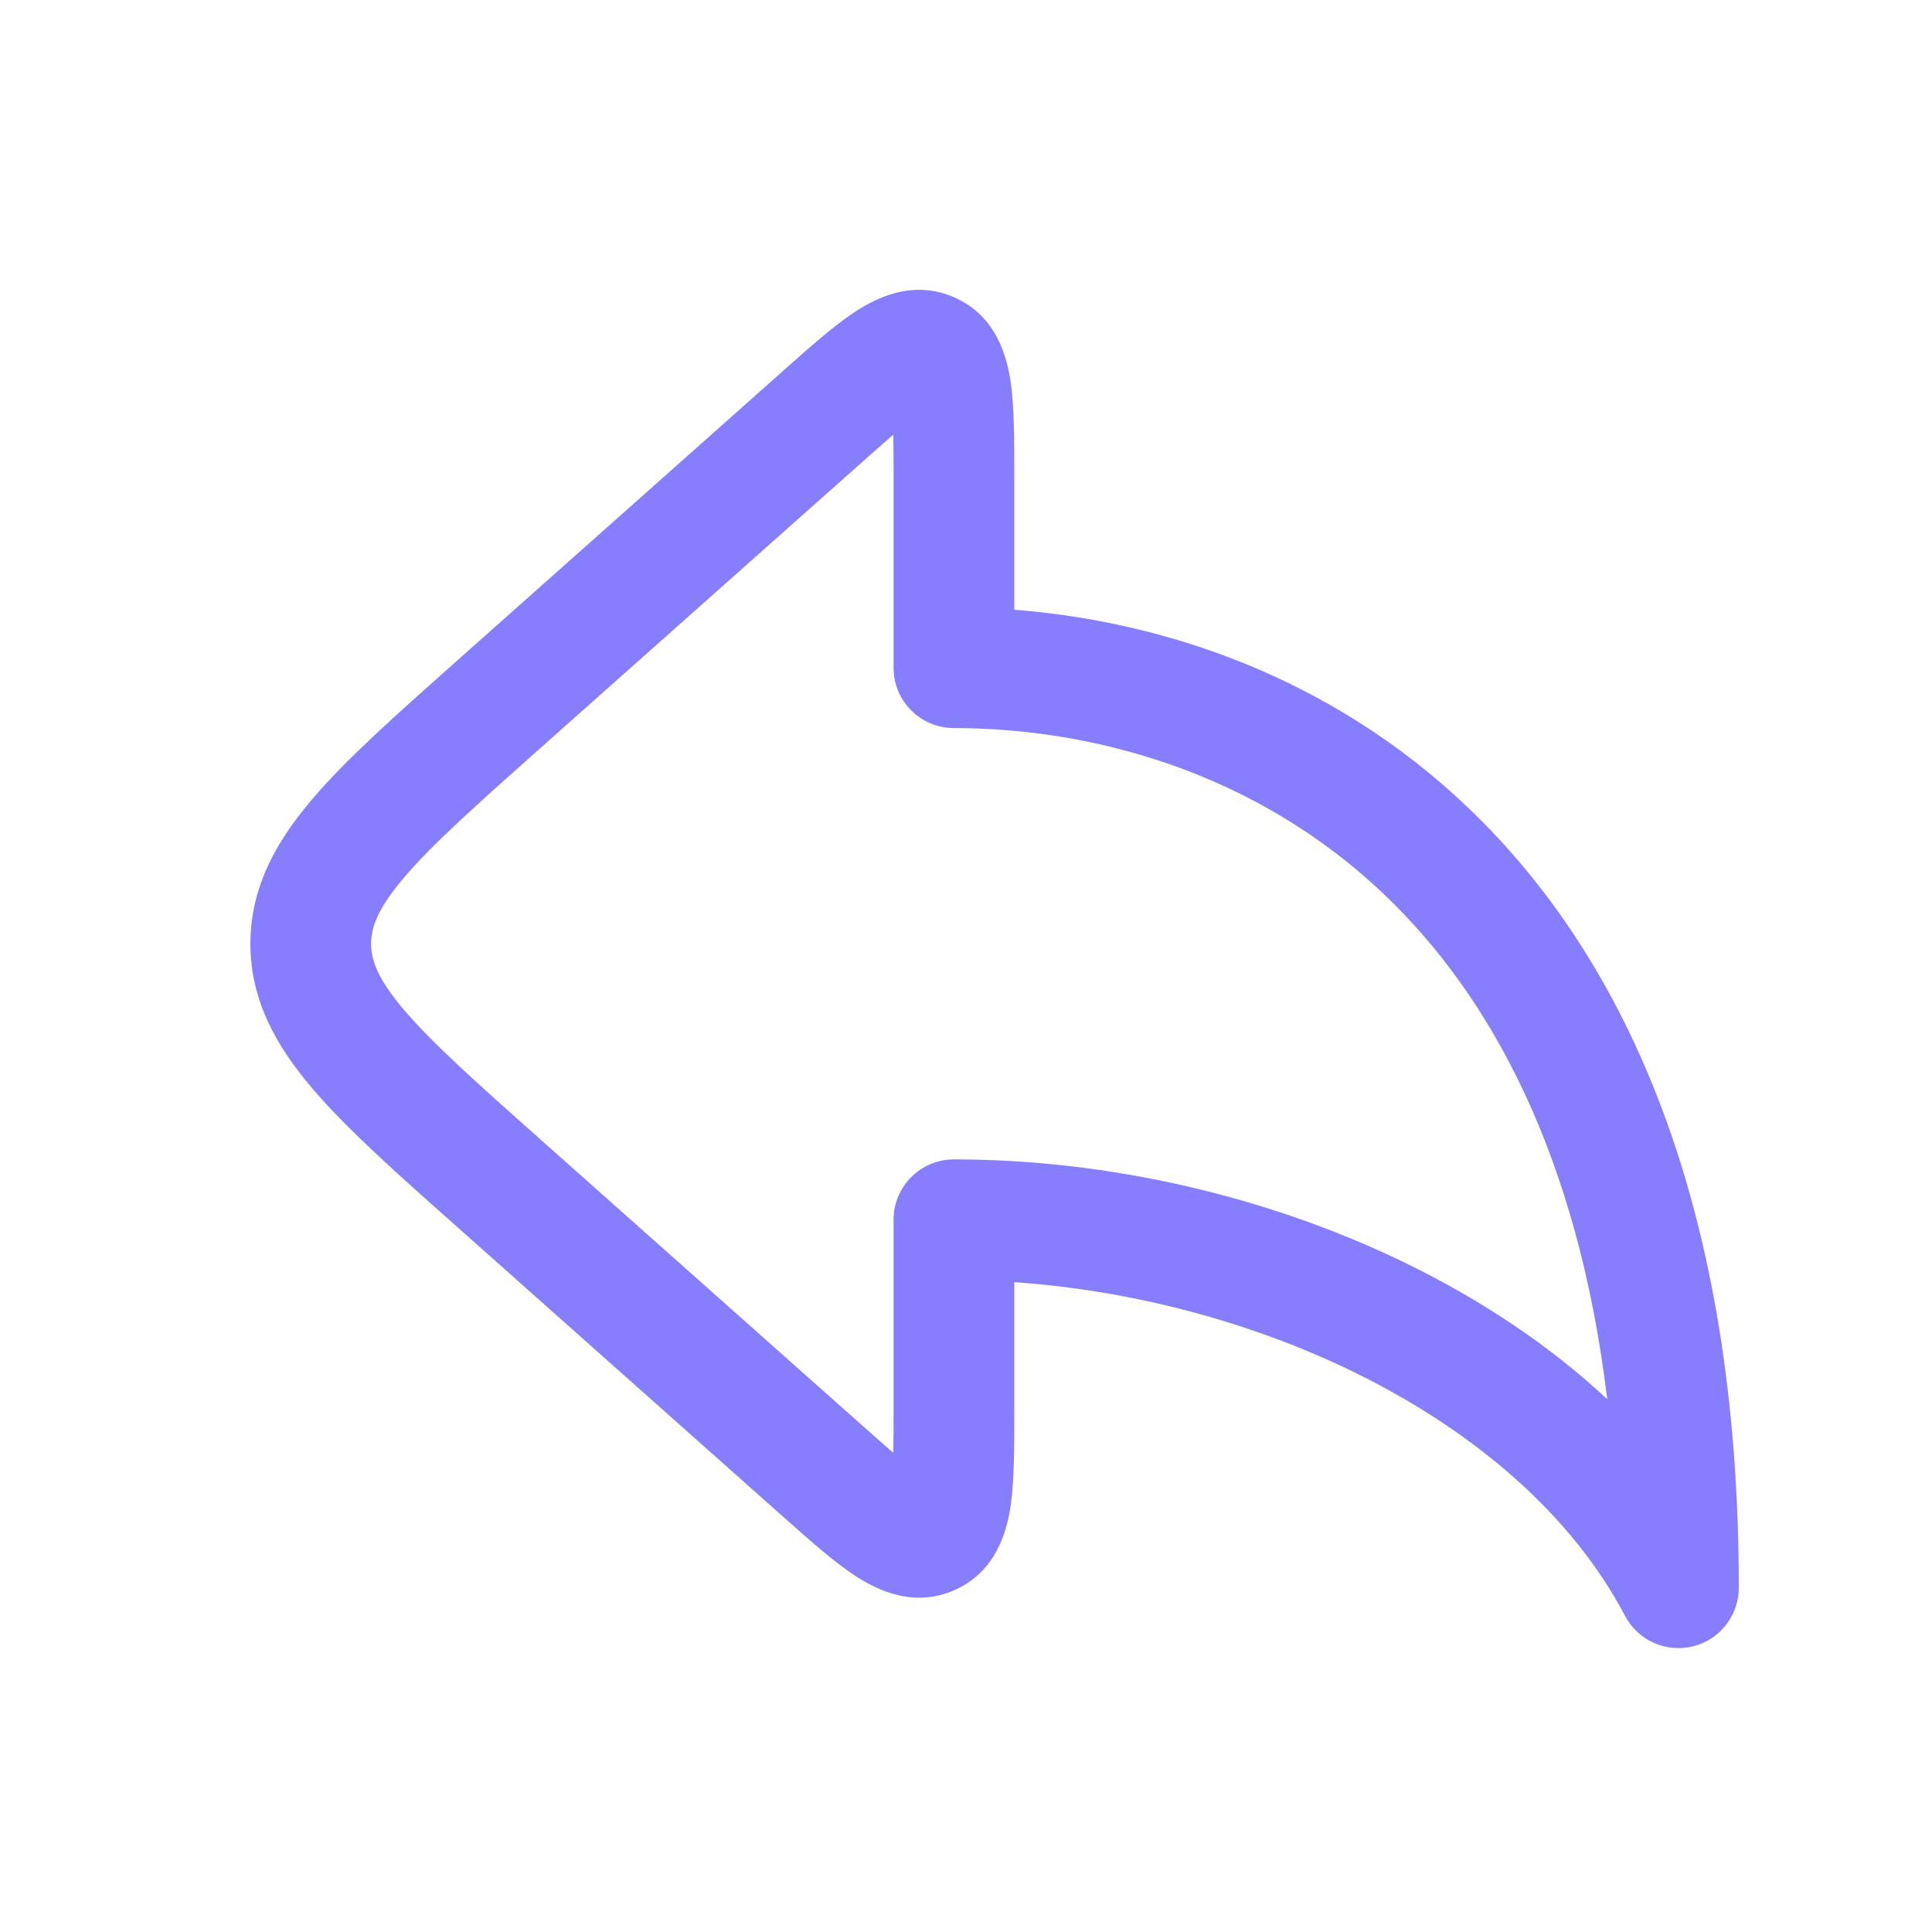
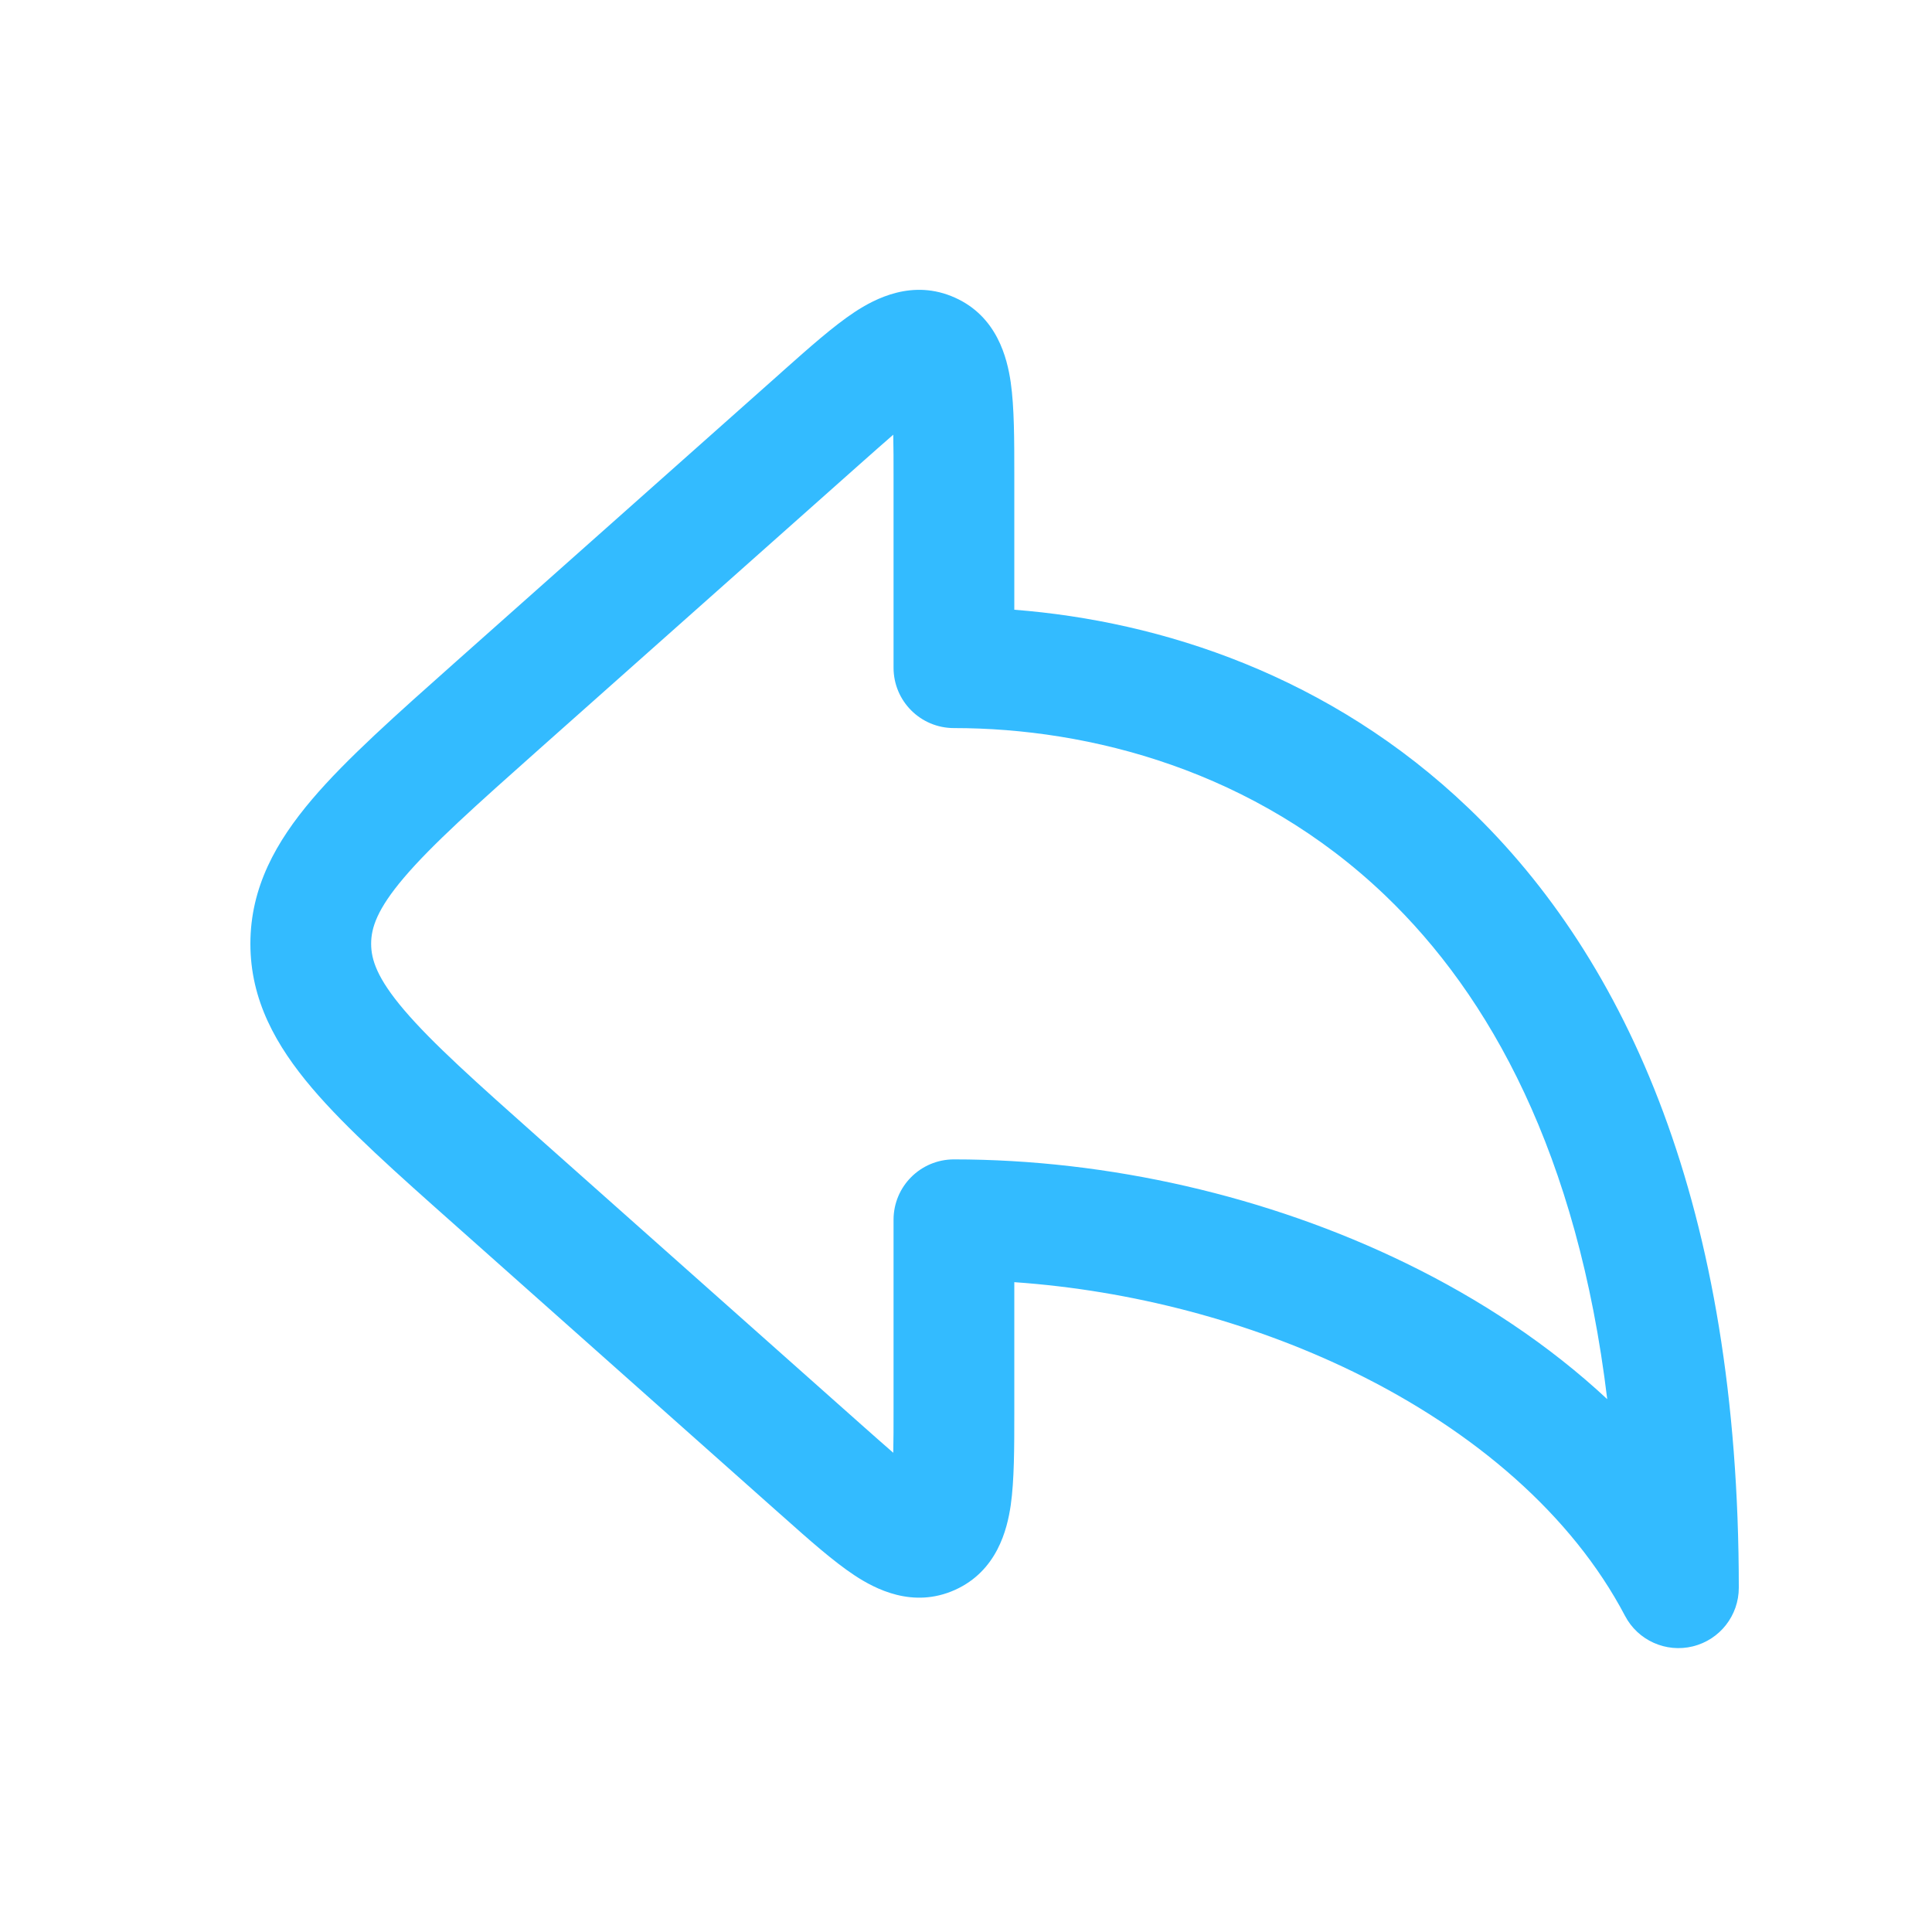
<svg xmlns="http://www.w3.org/2000/svg" width="20" height="20" viewBox="0 0 20 20" fill="none">
-   <path fill-rule="evenodd" clip-rule="evenodd" d="M8.105 3.84C8.094 3.85 8.084 3.859 8.073 3.869L4.728 6.842C4.104 7.397 3.586 7.856 3.231 8.274C2.858 8.713 2.592 9.185 2.592 9.77C2.592 10.354 2.858 10.826 3.231 11.265C3.586 11.683 4.104 12.143 4.728 12.697L8.073 15.671C8.084 15.68 8.094 15.69 8.105 15.699C8.375 15.94 8.628 16.164 8.846 16.308C9.06 16.449 9.449 16.654 9.885 16.459C10.321 16.263 10.426 15.835 10.463 15.582C10.5 15.323 10.5 14.985 10.5 14.624C10.5 14.609 10.5 14.595 10.5 14.581V13.273C11.71 13.357 12.935 13.678 14.008 14.2C15.268 14.815 16.275 15.686 16.822 16.727C16.955 16.981 17.245 17.112 17.525 17.043C17.804 16.974 18 16.724 18 16.436C18 12.502 16.849 9.94 15.203 8.366C13.768 6.993 12.02 6.43 10.5 6.312V4.959C10.5 4.944 10.5 4.93 10.5 4.916C10.5 4.554 10.5 4.216 10.463 3.958C10.426 3.704 10.321 3.276 9.885 3.081C9.449 2.885 9.06 3.09 8.846 3.231C8.628 3.375 8.375 3.6 8.105 3.84ZM9.247 4.5C9.153 4.581 9.041 4.681 8.903 4.803L5.593 7.745C4.925 8.339 4.475 8.741 4.183 9.084C3.903 9.413 3.842 9.606 3.842 9.77C3.842 9.933 3.903 10.126 4.183 10.455C4.475 10.798 4.925 11.2 5.593 11.794L8.903 14.736C9.041 14.858 9.153 14.958 9.247 15.039C9.25 14.915 9.25 14.764 9.25 14.581V12.627C9.25 12.281 9.53 12.002 9.875 12.002C11.469 12.002 13.125 12.38 14.555 13.077C15.321 13.45 16.034 13.921 16.638 14.484C16.331 11.944 15.423 10.306 14.339 9.269C12.989 7.977 11.283 7.537 9.875 7.537C9.53 7.537 9.25 7.258 9.25 6.912V4.959C9.25 4.775 9.25 4.624 9.247 4.5Z" fill="#877EFF" />
+   <path fill-rule="evenodd" clip-rule="evenodd" d="M8.105 3.84C8.094 3.85 8.084 3.859 8.073 3.869L4.728 6.842C4.104 7.397 3.586 7.856 3.231 8.274C2.858 8.713 2.592 9.185 2.592 9.77C2.592 10.354 2.858 10.826 3.231 11.265C3.586 11.683 4.104 12.143 4.728 12.697L8.073 15.671C8.084 15.68 8.094 15.69 8.105 15.699C8.375 15.94 8.628 16.164 8.846 16.308C9.06 16.449 9.449 16.654 9.885 16.459C10.321 16.263 10.426 15.835 10.463 15.582C10.5 15.323 10.5 14.985 10.5 14.624C10.5 14.609 10.5 14.595 10.5 14.581V13.273C11.71 13.357 12.935 13.678 14.008 14.2C15.268 14.815 16.275 15.686 16.822 16.727C16.955 16.981 17.245 17.112 17.525 17.043C17.804 16.974 18 16.724 18 16.436C18 12.502 16.849 9.94 15.203 8.366C13.768 6.993 12.02 6.43 10.5 6.312V4.959C10.5 4.944 10.5 4.93 10.5 4.916C10.5 4.554 10.5 4.216 10.463 3.958C10.426 3.704 10.321 3.276 9.885 3.081C9.449 2.885 9.06 3.09 8.846 3.231C8.628 3.375 8.375 3.6 8.105 3.84ZM9.247 4.5C9.153 4.581 9.041 4.681 8.903 4.803L5.593 7.745C4.925 8.339 4.475 8.741 4.183 9.084C3.903 9.413 3.842 9.606 3.842 9.77C3.842 9.933 3.903 10.126 4.183 10.455C4.475 10.798 4.925 11.2 5.593 11.794L8.903 14.736C9.041 14.858 9.153 14.958 9.247 15.039C9.25 14.915 9.25 14.764 9.25 14.581V12.627C9.25 12.281 9.53 12.002 9.875 12.002C11.469 12.002 13.125 12.38 14.555 13.077C15.321 13.45 16.034 13.921 16.638 14.484C16.331 11.944 15.423 10.306 14.339 9.269C12.989 7.977 11.283 7.537 9.875 7.537C9.53 7.537 9.25 7.258 9.25 6.912V4.959C9.25 4.775 9.25 4.624 9.247 4.5Z" fill="#33bbff" />
</svg>
